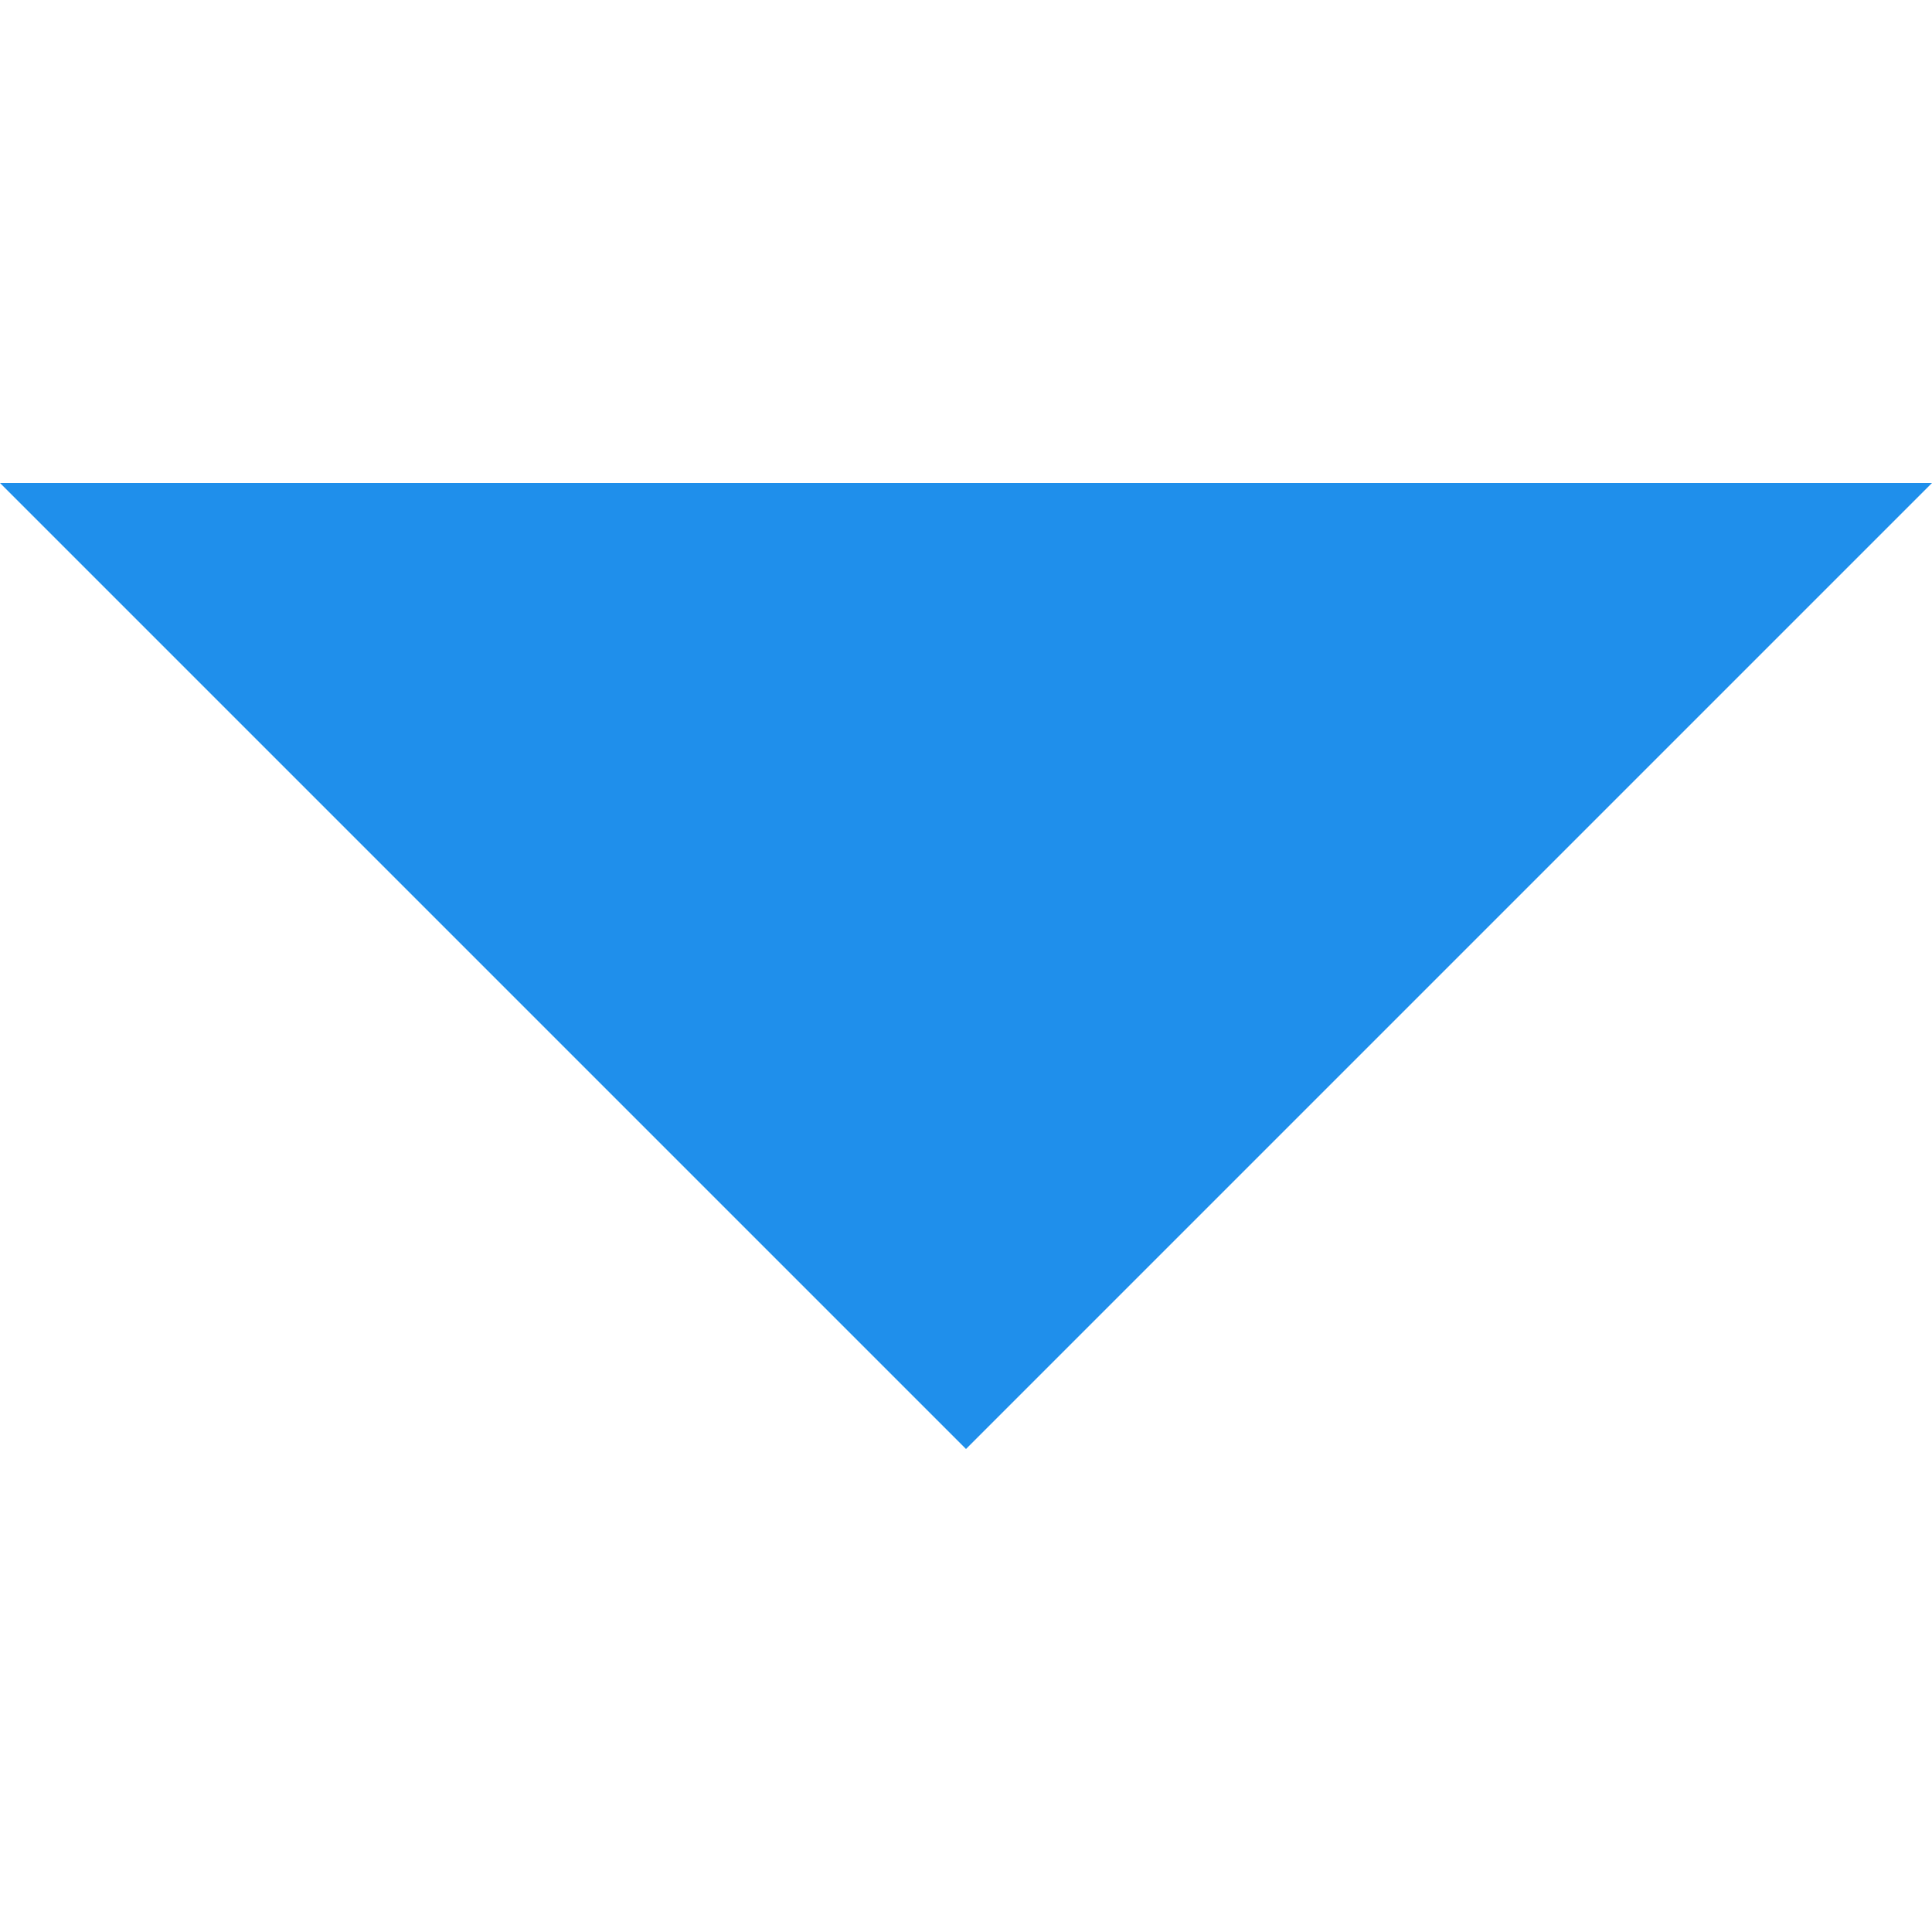
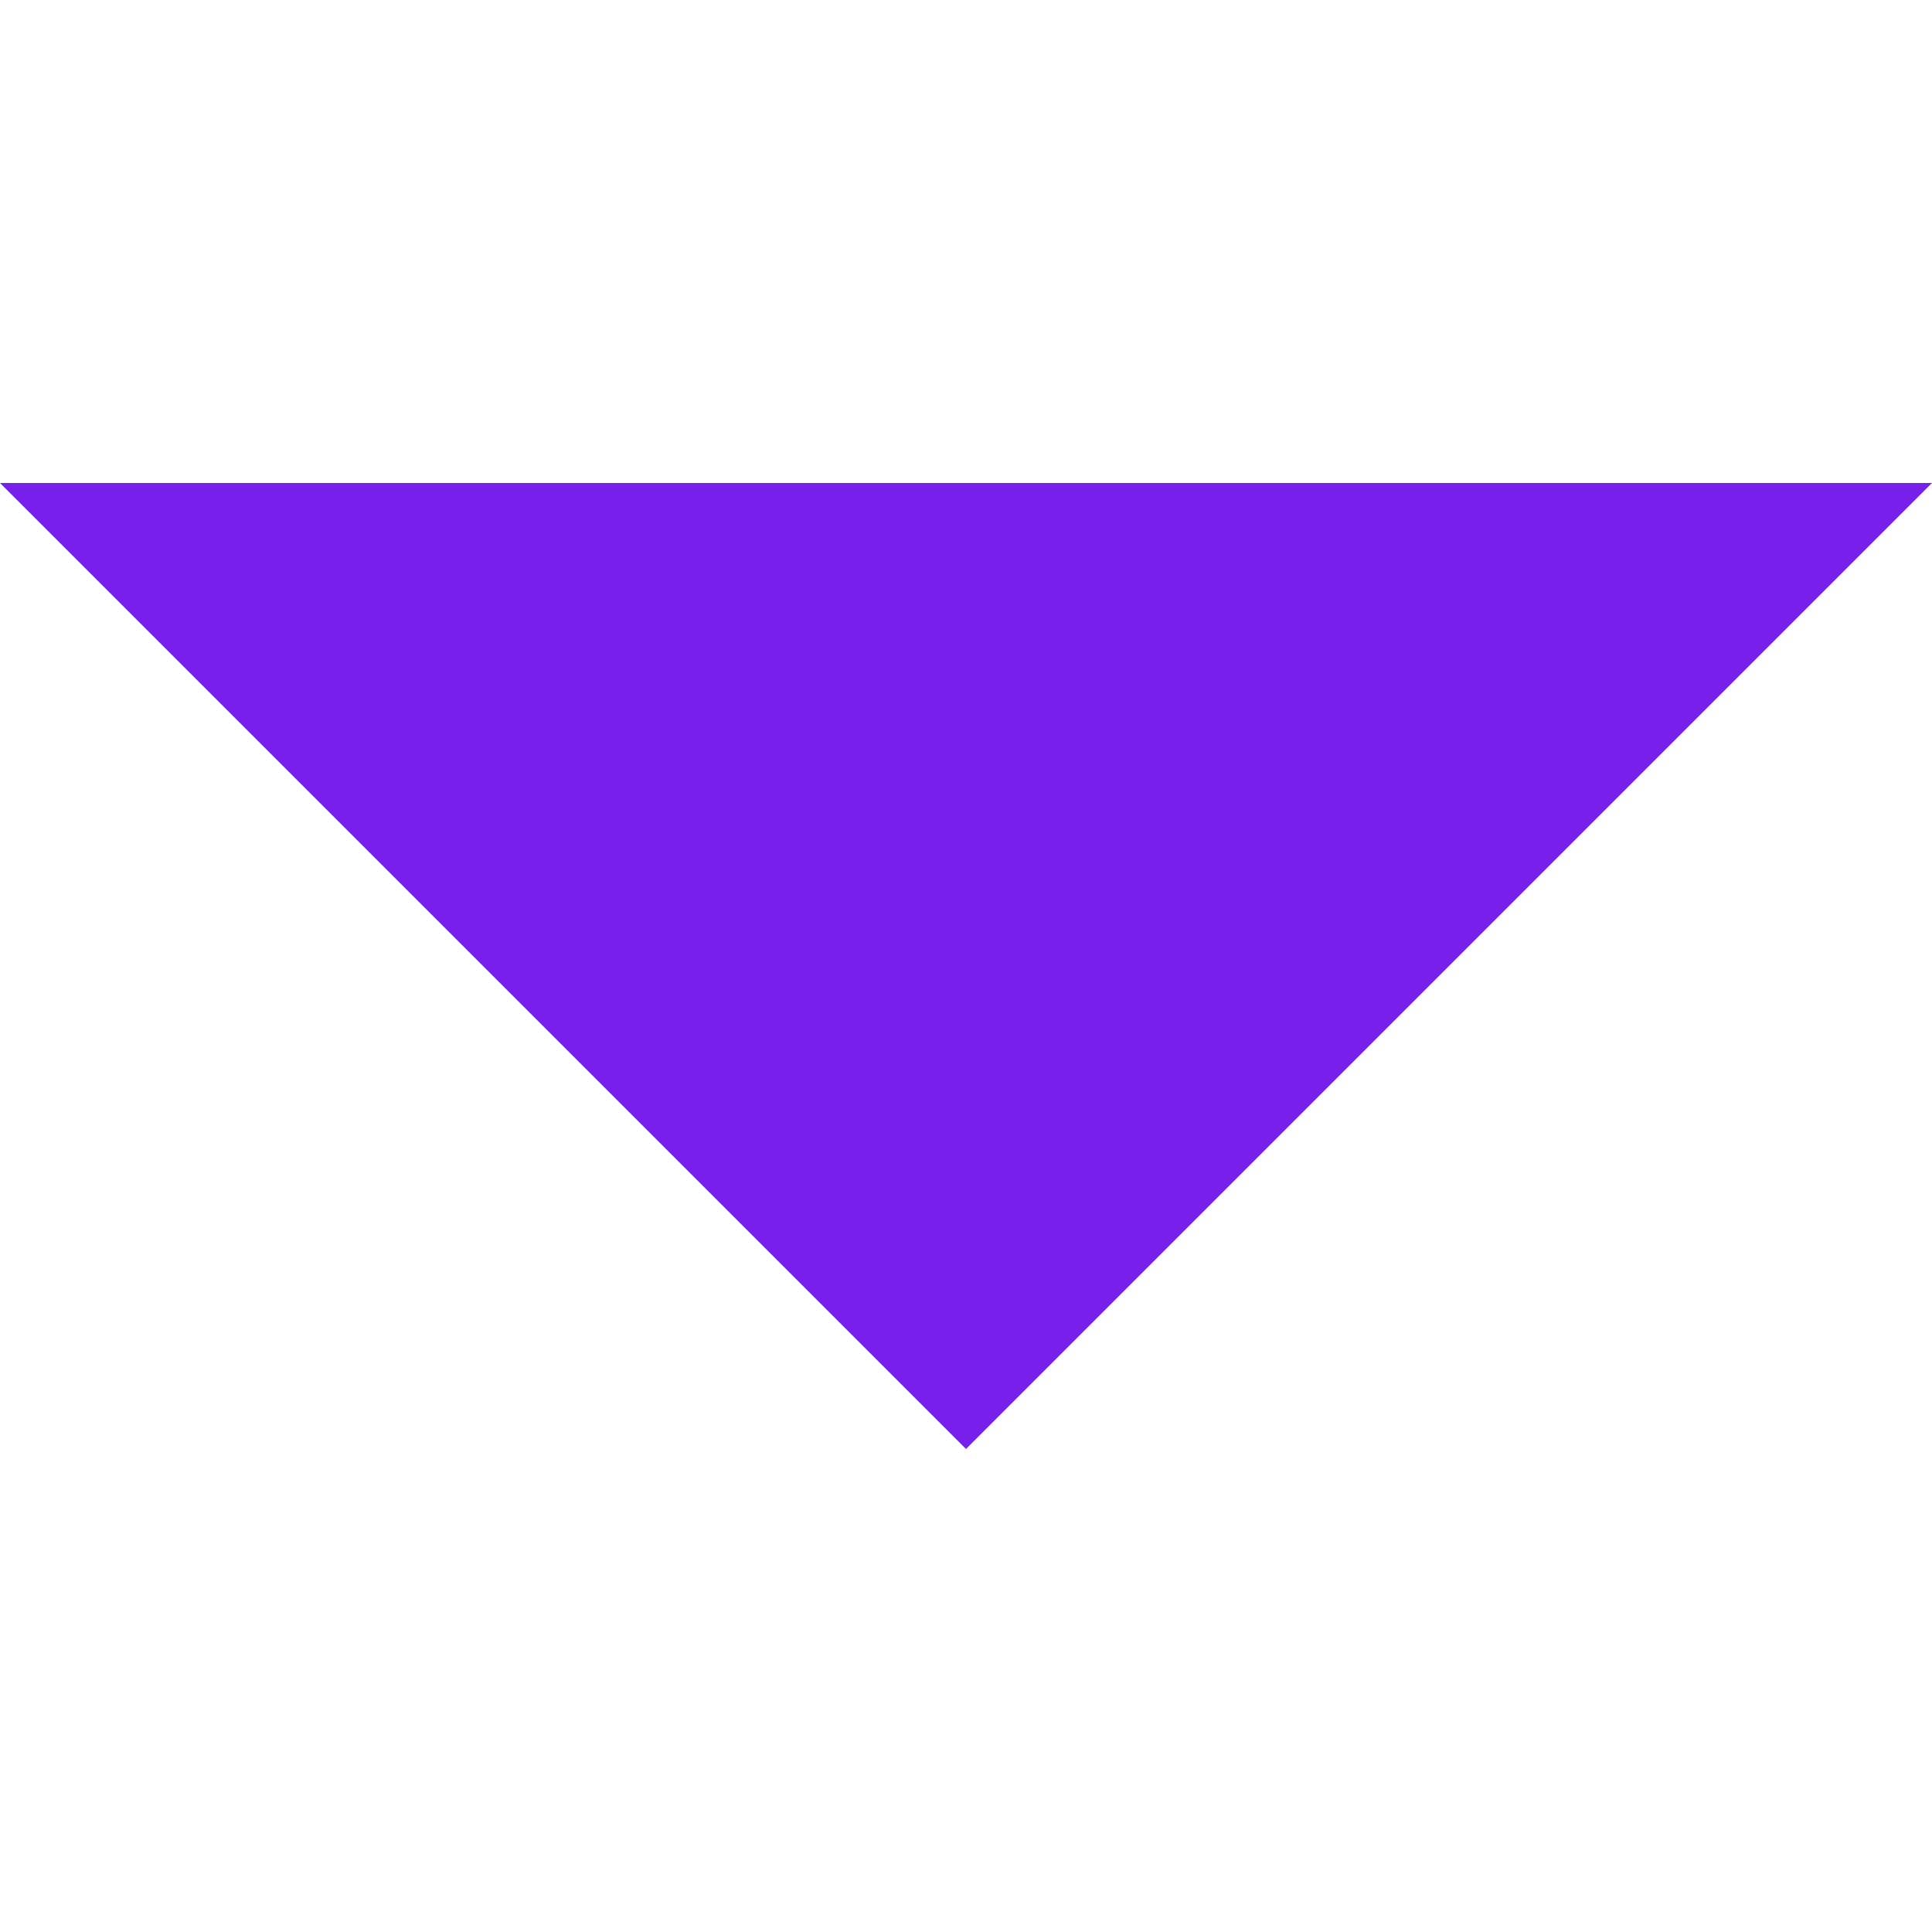
<svg xmlns="http://www.w3.org/2000/svg" version="1.1" id="Layer_1" x="0px" y="0px" viewBox="0 0 32 32" style="enable-background:new 0 0 32 32;" xml:space="preserve">
  <style type="text/css">
- 	.st0{fill:#1f8feb;}
+ 	.st0{fill:#771feb;}
</style>
  <polygon class="st0" points="0,8 32,8 16,24" />
</svg>
